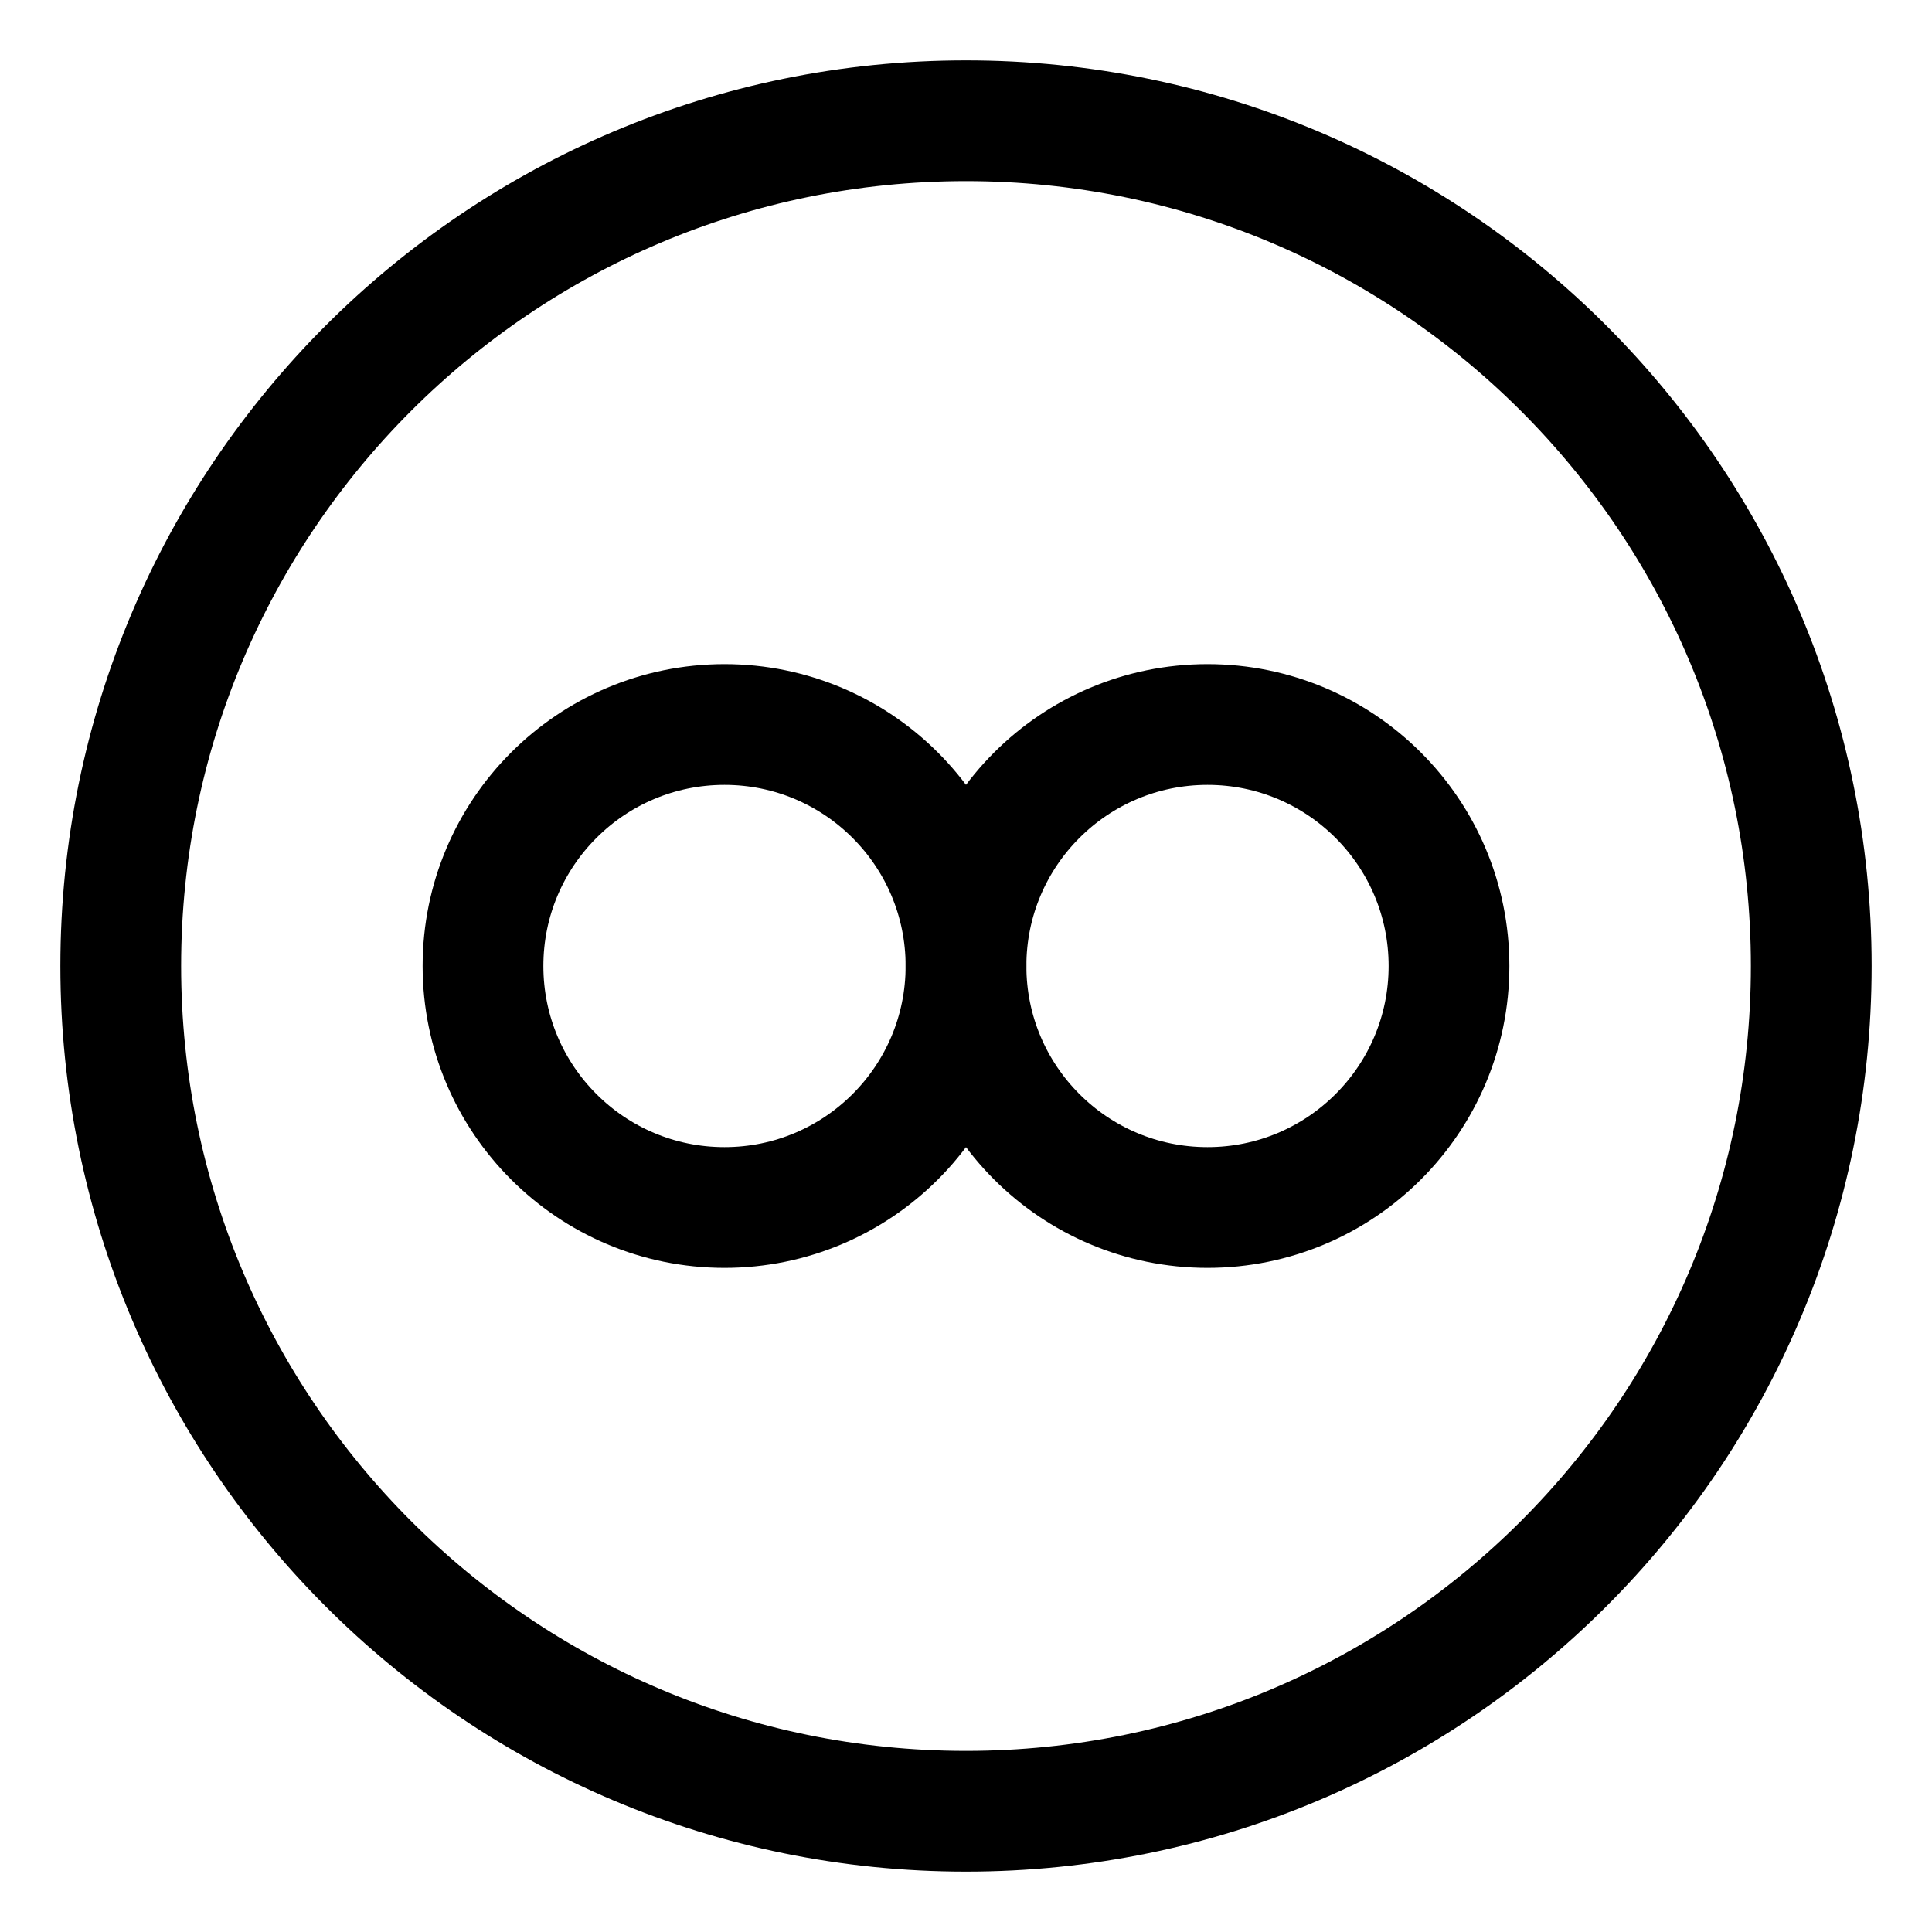
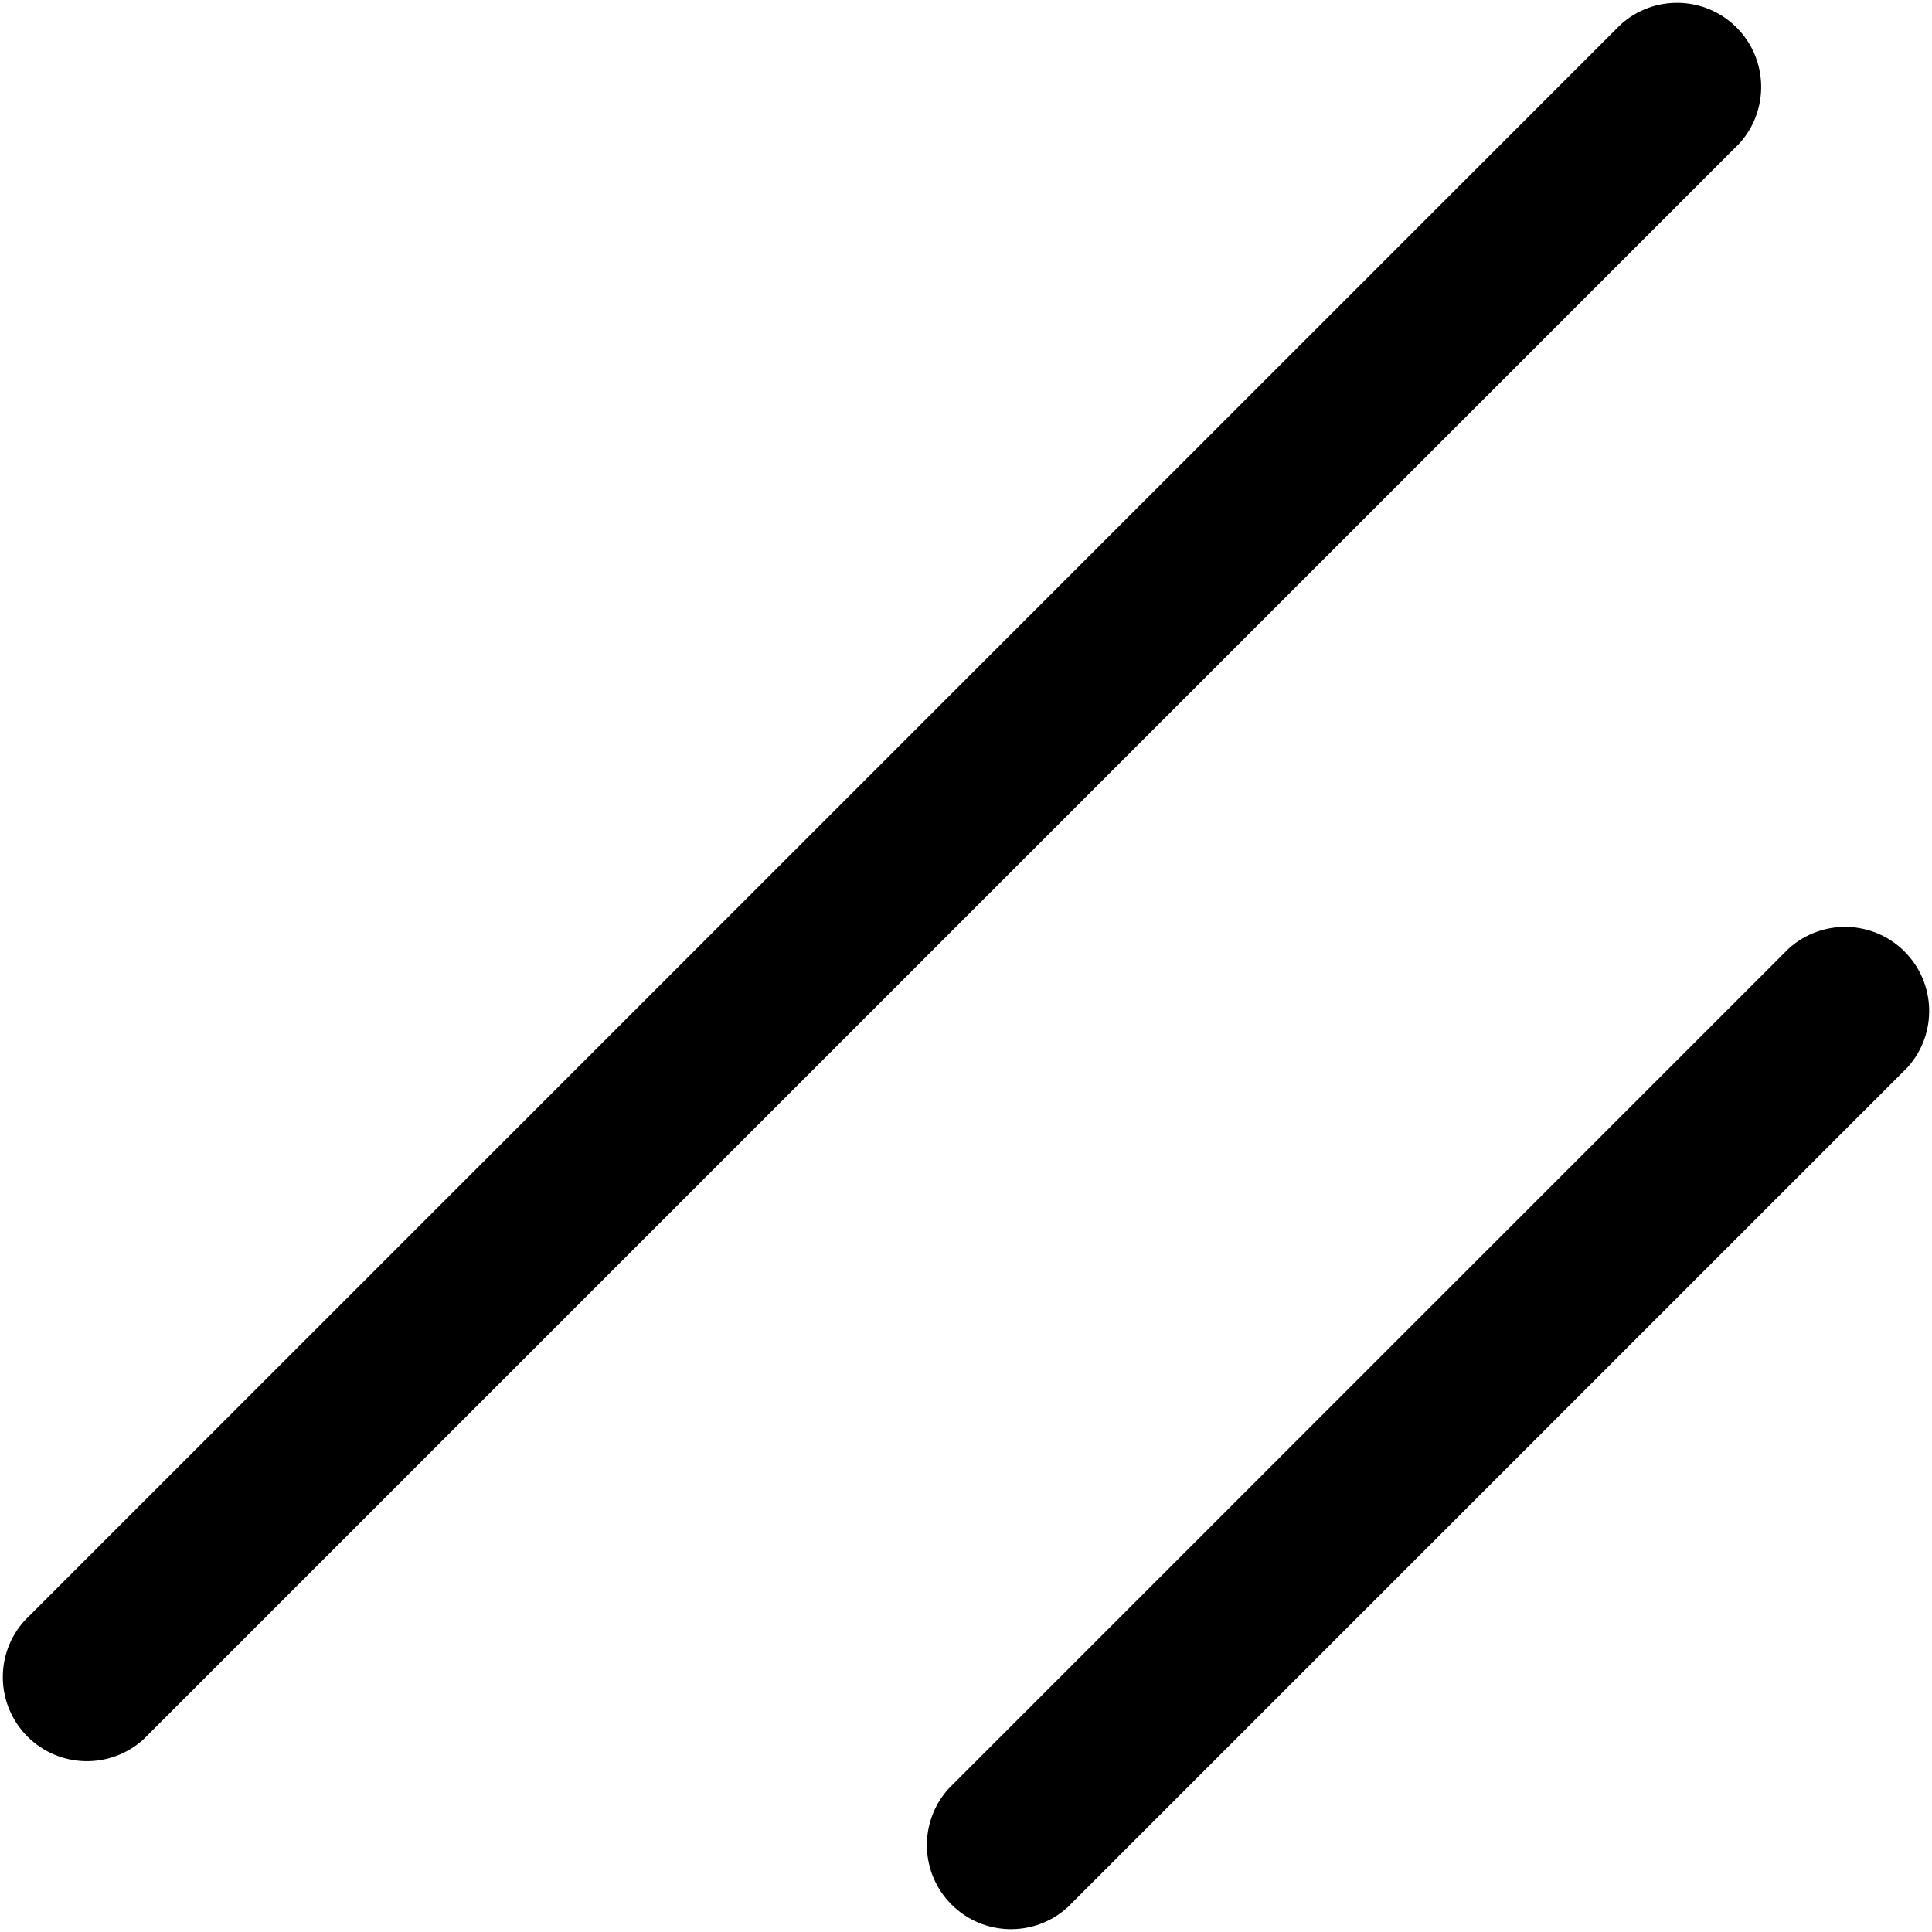
- <svg xmlns="http://www.w3.org/2000/svg" viewBox="0 0 256 256">
-   <rect width="256" height="256" fill="none" />
-   <circle cx="128" cy="128" r="112" fill="none" stroke="currentColor" stroke-linecap="round" stroke-linejoin="round" stroke-width="16" />
-   <path d="M128,128h0a32,32,0,0,1,32-32h0a32,32,0,0,1,32,32h0a32,32,0,0,1-32,32h0a32,32,0,0,1-32-32Z" fill="none" stroke="currentColor" stroke-linecap="round" stroke-linejoin="round" stroke-width="16" />
-   <path d="M128,128h0a32,32,0,0,0-32-32h0a32,32,0,0,0-32,32h0a32,32,0,0,0,32,32h0a32,32,0,0,0,32-32Z" fill="none" stroke="currentColor" stroke-linecap="round" stroke-linejoin="round" stroke-width="16" />
+ <svg xmlns="http://www.w3.org/2000/svg" width="200" height="200" viewBox="0 0 24 24">
+   <path fill="currentColor" d="M22.219 11.784L11.784 22.219a1.045 1.045 0 0 0 1.476 1.476L23.695 13.26a1.045 1.045 0 0 0-1.476-1.476M20.132.305L.305 20.132a1.045 1.045 0 0 0 1.476 1.476L21.608 1.781A1.045 1.045 0 0 0 20.132.305" />
</svg>
